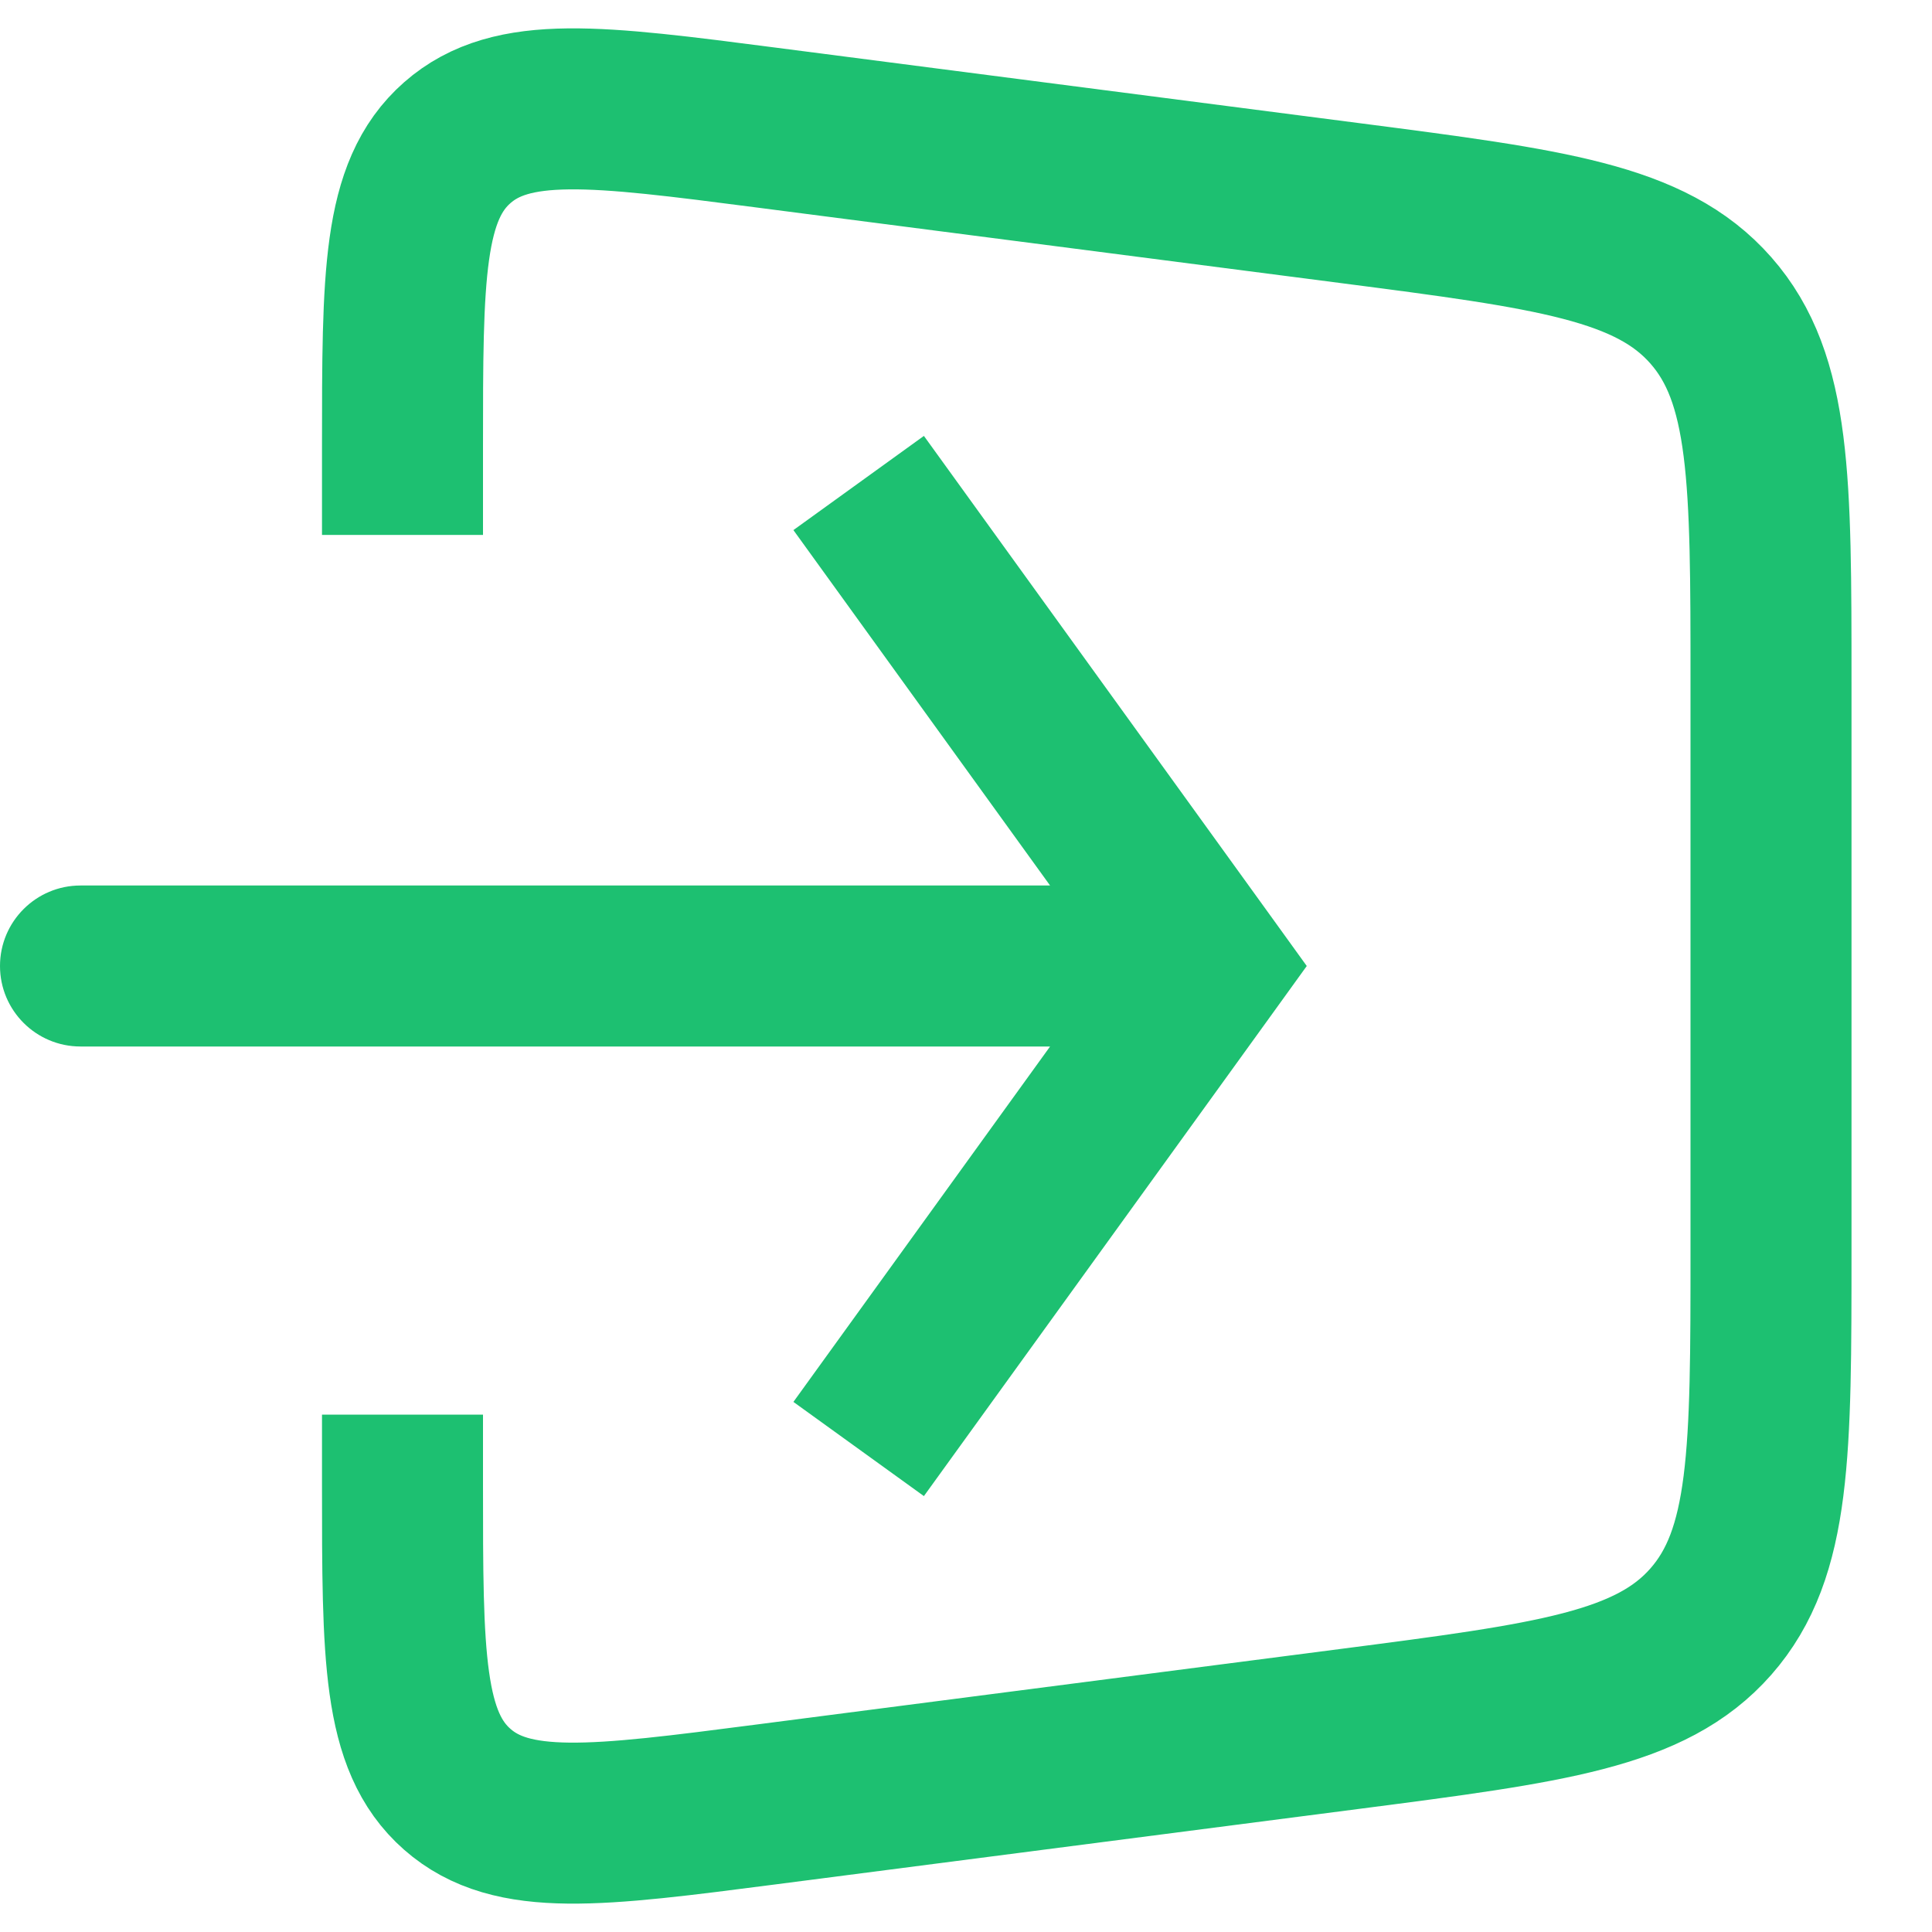
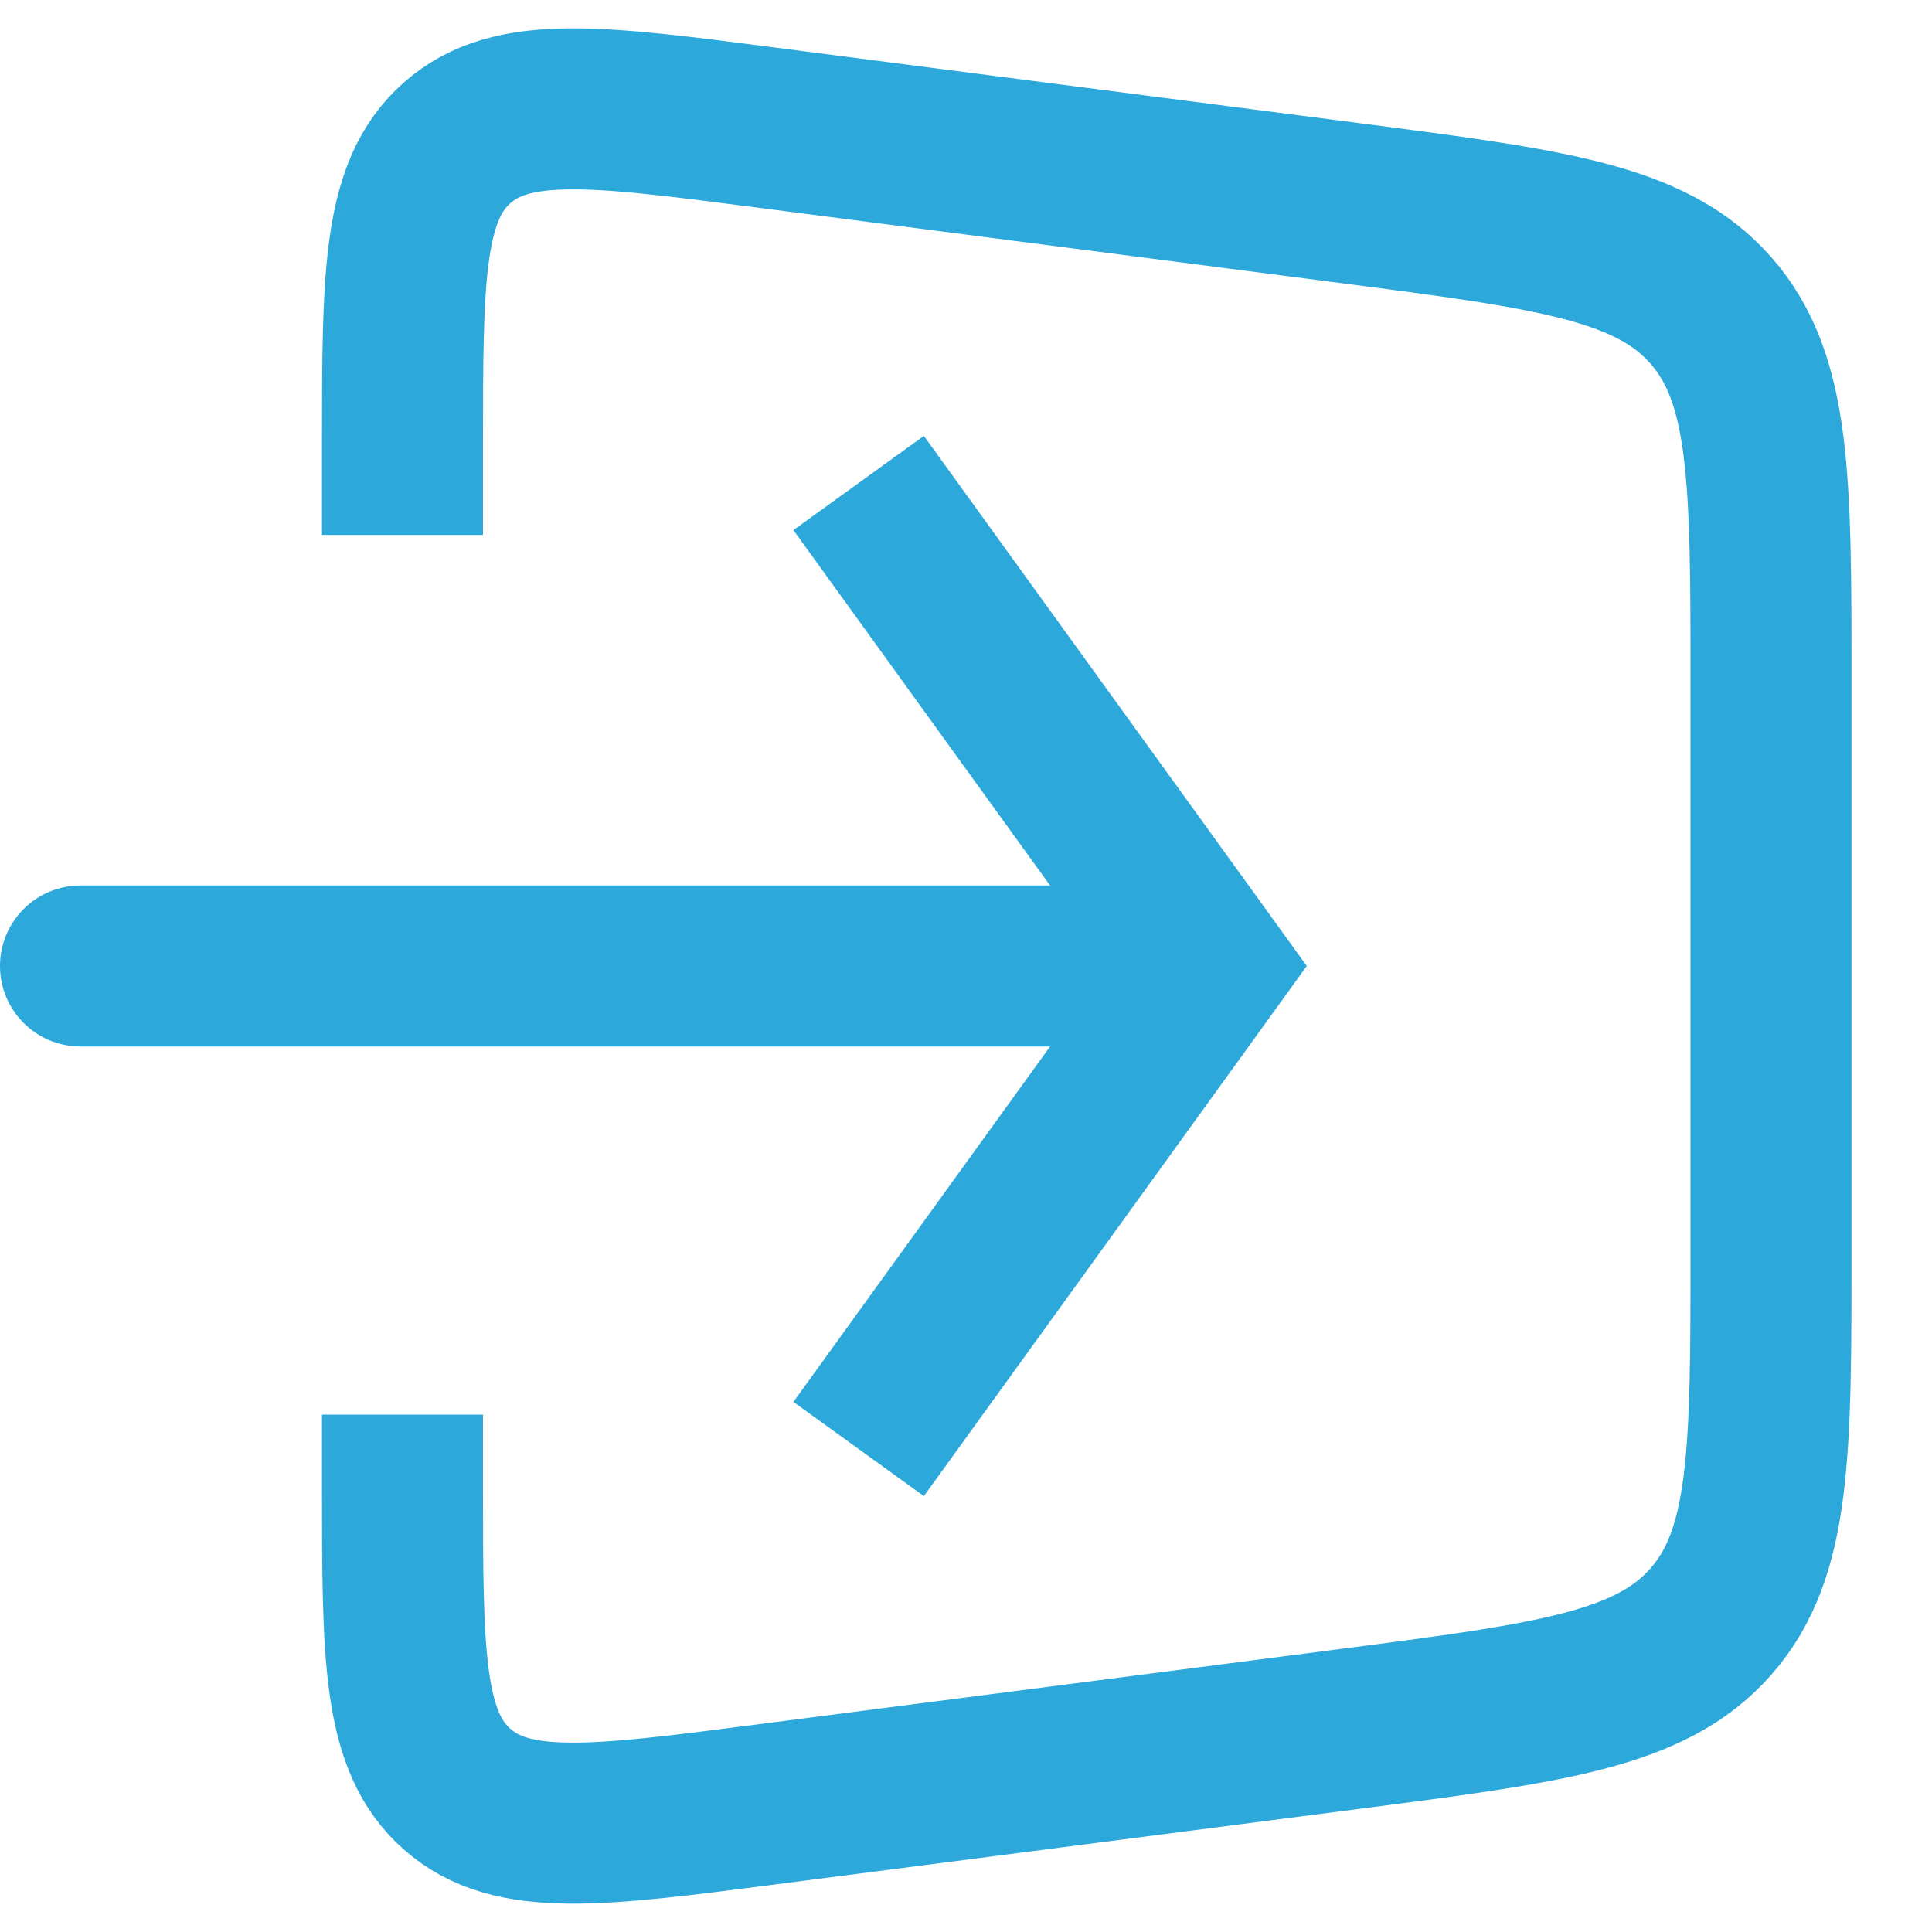
<svg xmlns="http://www.w3.org/2000/svg" width="24" height="24" viewBox="0 0 24 24" fill="none">
-   <path d="M5 6.645V5.551C5 3.431 5 2.371 5.68 1.773C6.359 1.176 7.411 1.312 9.513 1.584L16.77 2.523C19.261 2.846 20.507 3.007 21.253 3.856C22 4.706 22 5.962 22 8.474V15.526C22 18.038 22 19.294 21.253 20.144C20.507 20.993 19.261 21.154 16.77 21.477L9.513 22.416C7.411 22.688 6.359 22.824 5.68 22.227C5 21.629 5 20.569 5 18.449V17.573" stroke="#1DC071" stroke-width="2" />
-   <path d="M15 12L15.811 11.415L16.233 12L15.811 12.585L15 12ZM1 13C0.448 13 0 12.552 0 12C0 11.448 0.448 11 1 11V13ZM11.477 5.415L15.811 11.415L14.189 12.585L9.856 6.585L11.477 5.415ZM15.811 12.585L11.477 18.585L9.856 17.415L14.189 11.415L15.811 12.585ZM15 13H1V11H15V13Z" fill="#1DC071" />
+   <path d="M5 6.645V5.551C5 3.431 5 2.371 5.68 1.773C6.359 1.176 7.411 1.312 9.513 1.584L16.77 2.523C19.261 2.846 20.507 3.007 21.253 3.856C22 4.706 22 5.962 22 8.474V15.526C22 18.038 22 19.294 21.253 20.144C20.507 20.993 19.261 21.154 16.77 21.477L9.513 22.416C7.411 22.688 6.359 22.824 5.68 22.227C5 21.629 5 20.569 5 18.449V17.573" stroke="#2ca8db" stroke-width="2" />
+   <path d="M15 12L15.811 11.415L16.233 12L15.811 12.585L15 12ZM1 13C0.448 13 0 12.552 0 12C0 11.448 0.448 11 1 11V13ZM11.477 5.415L15.811 11.415L14.189 12.585L9.856 6.585L11.477 5.415ZM15.811 12.585L11.477 18.585L9.856 17.415L14.189 11.415L15.811 12.585ZM15 13H1V11H15V13Z" fill="#2ca8db" />
</svg>
